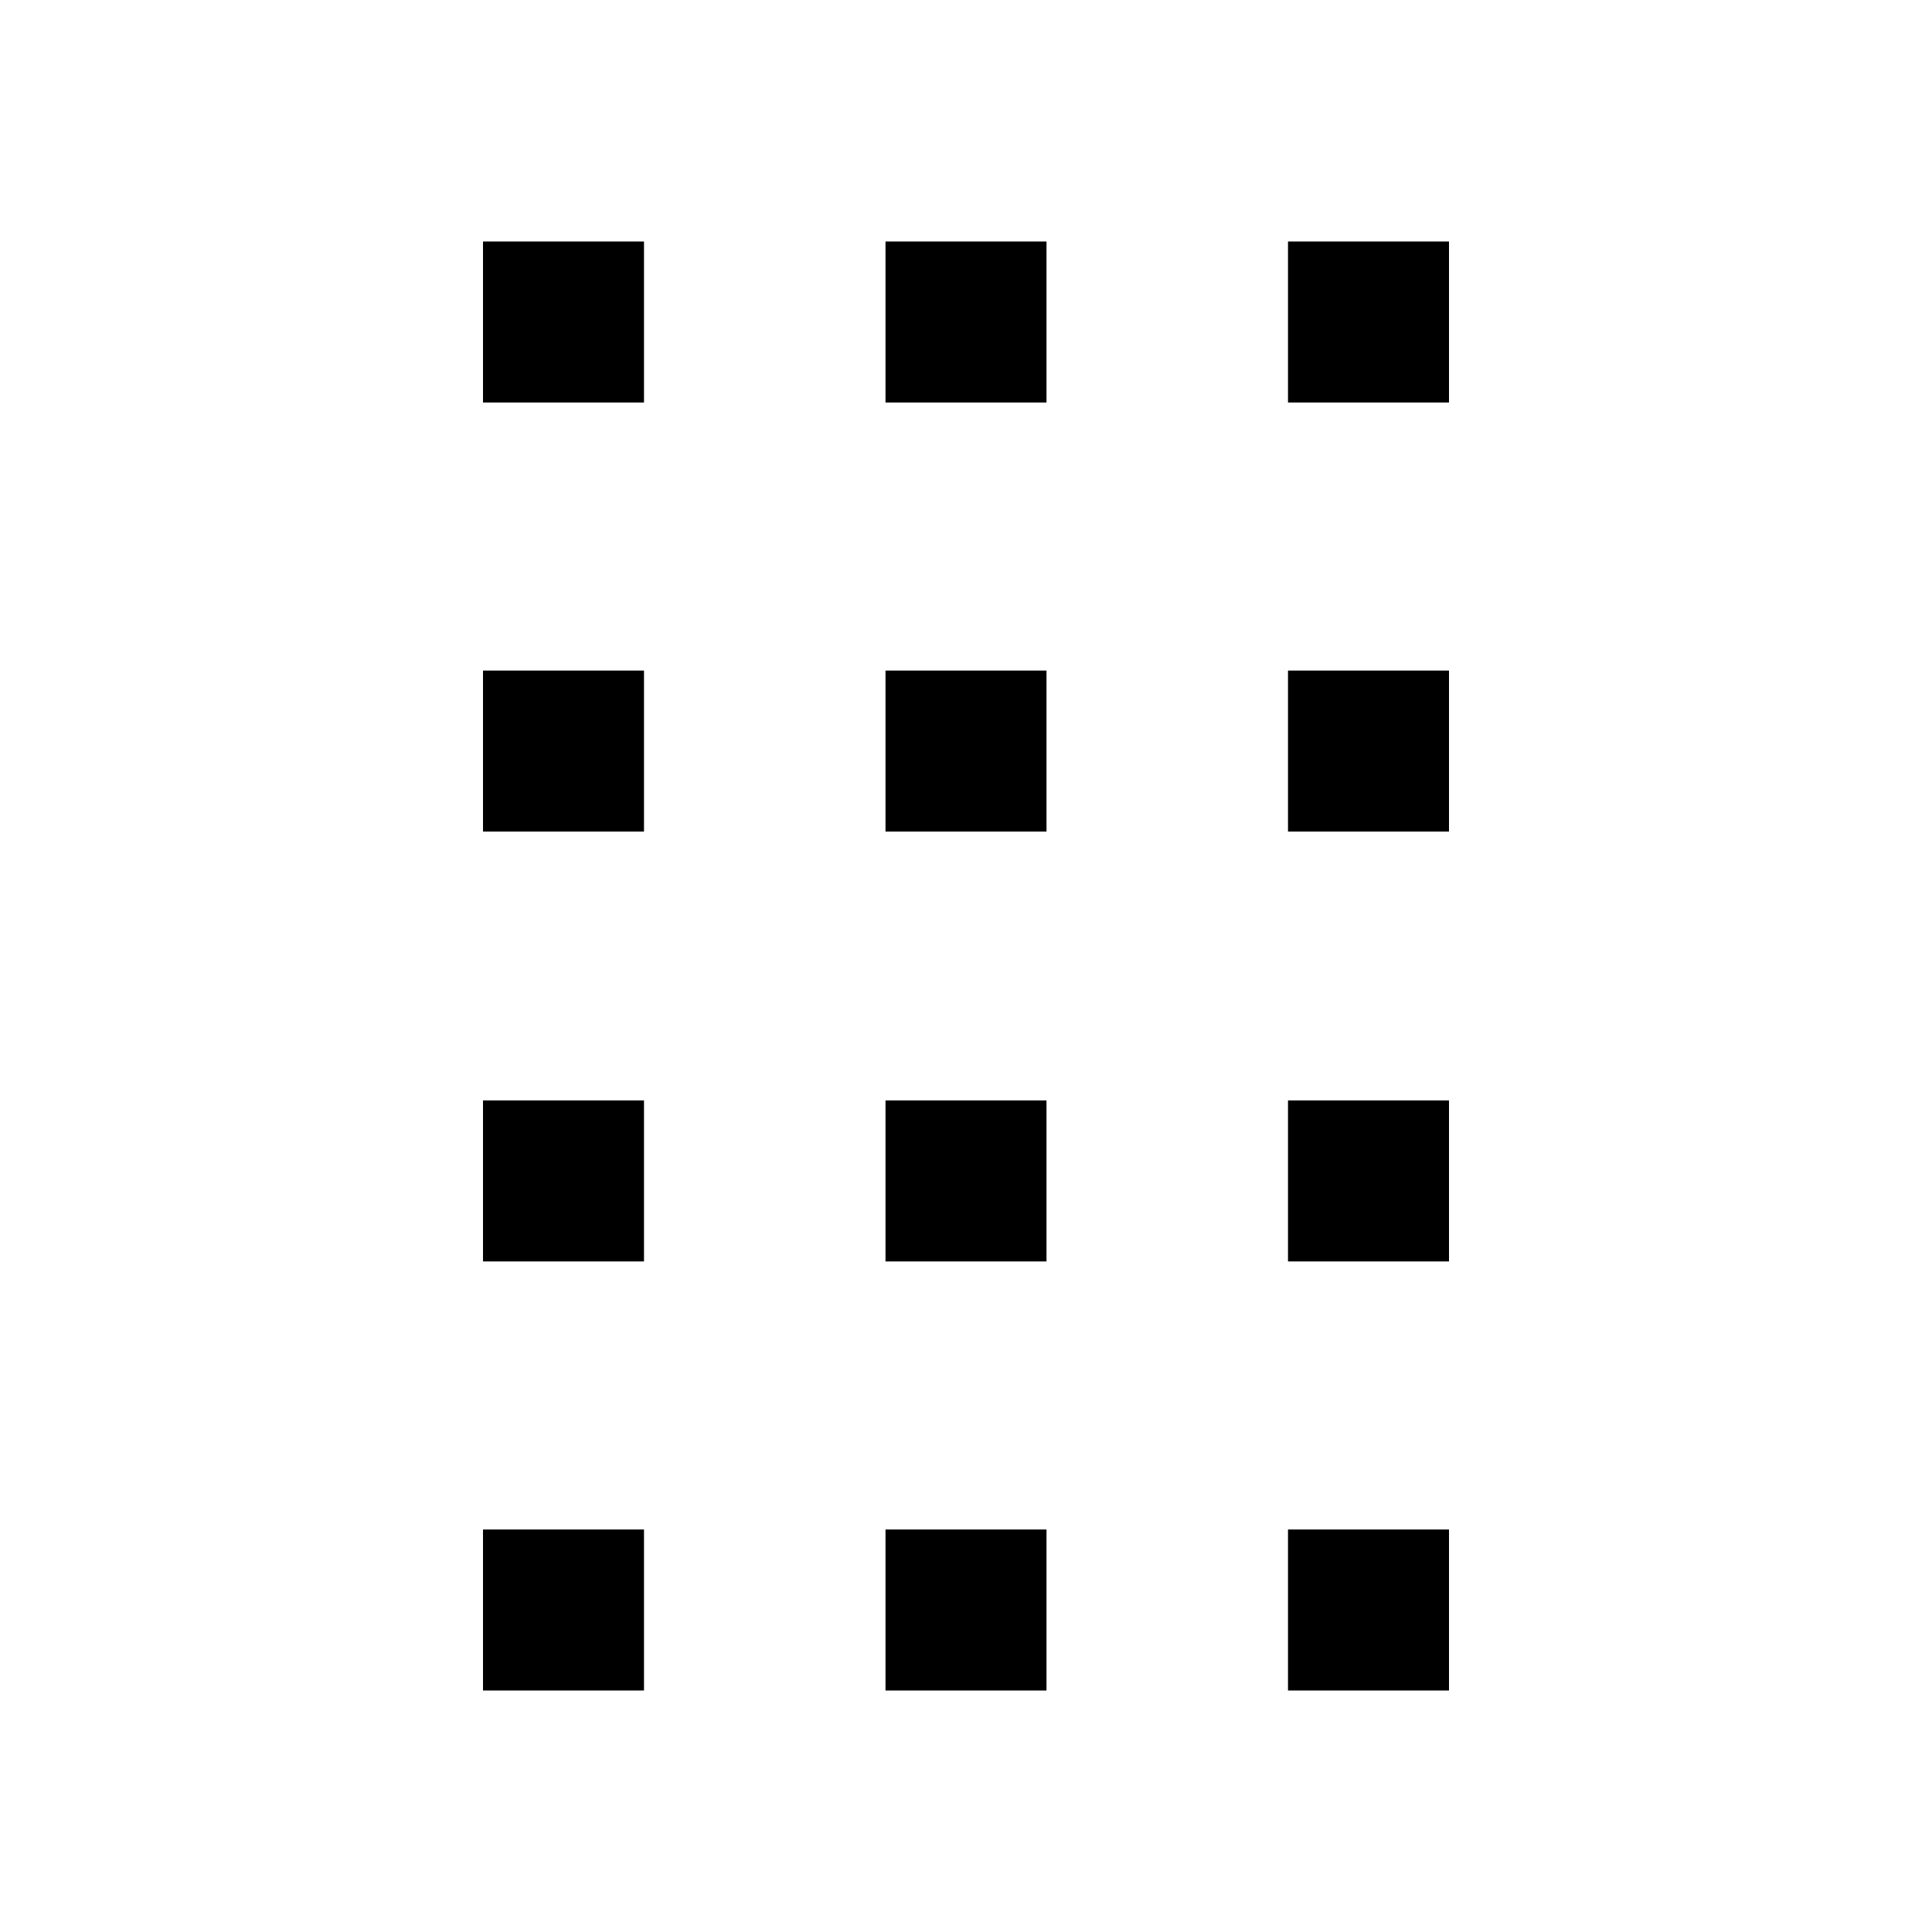
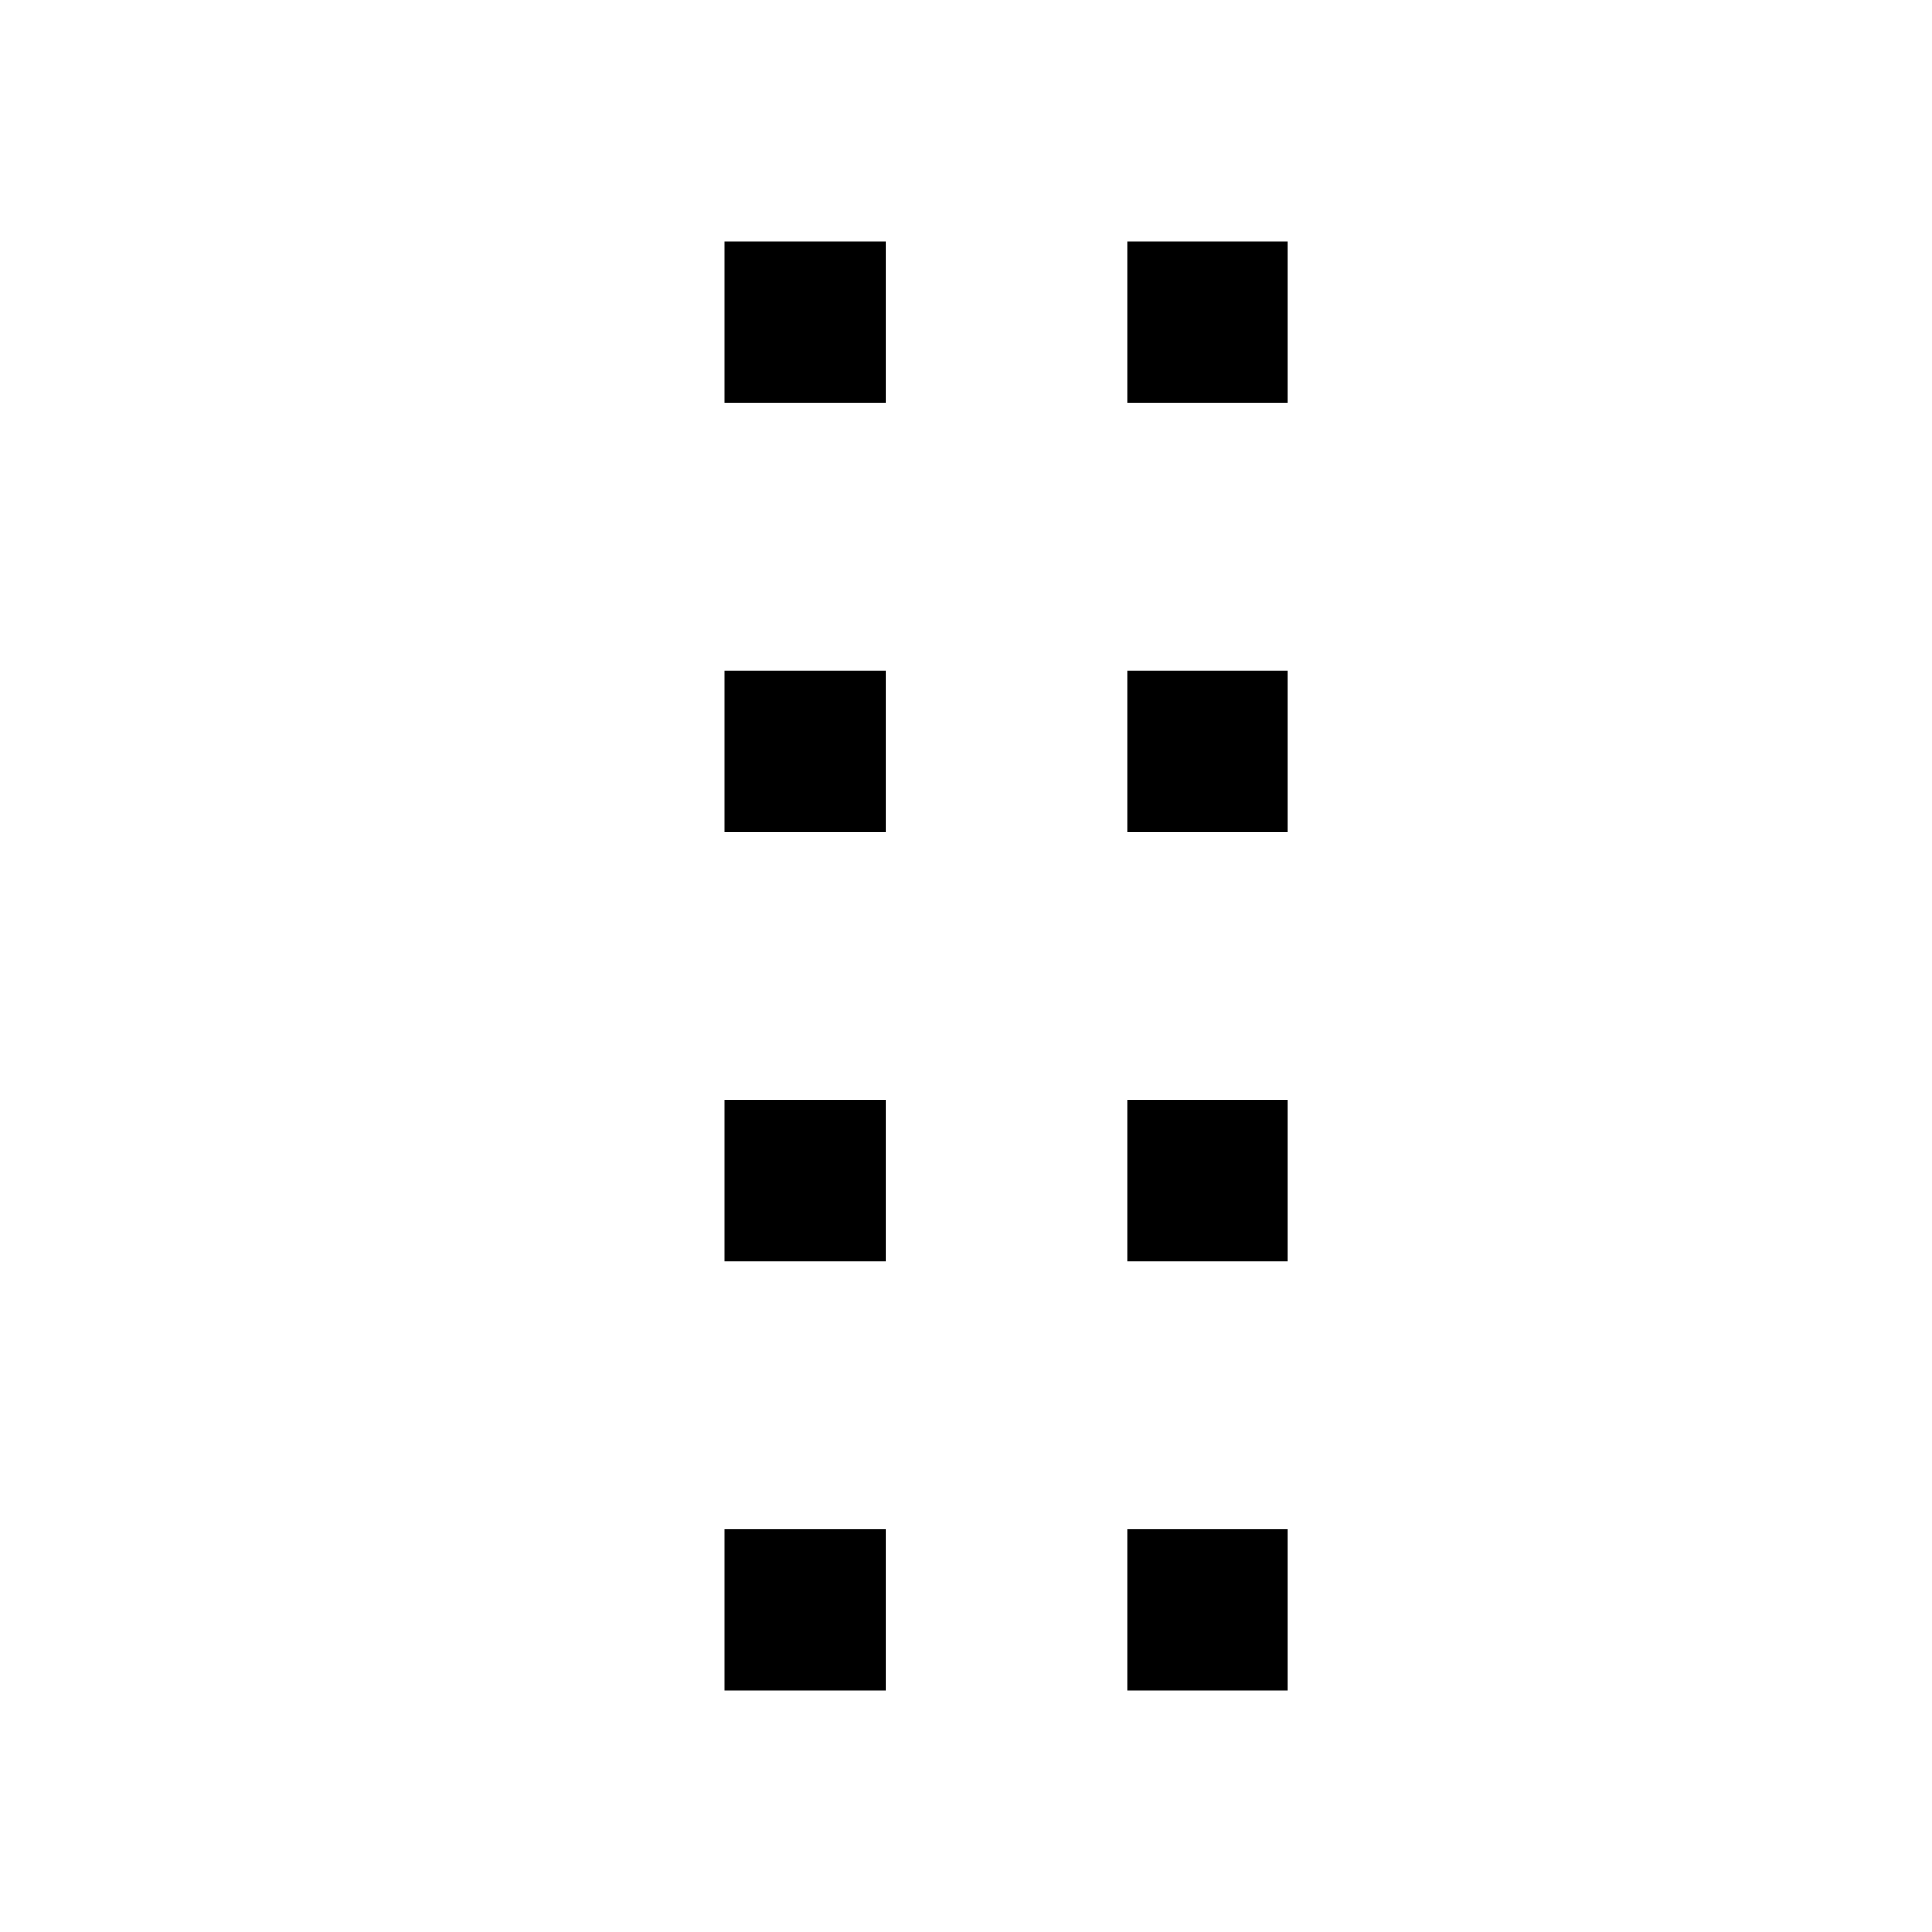
- <svg xmlns="http://www.w3.org/2000/svg" viewBox="0 0 24 24">
-   <path d="M8 5H6V3h2v2zm5-2h-2v2h2V3zm5 0h-2v2h2V3zM8 8.33H6v2h2v-2zm5 0h-2v2h2v-2zm5 0h-2v2h2v-2zM8 13.67H6v2h2v-2zm5 0h-2v2h2v-2zm5 0h-2v2h2v-2zM8 19H6v2h2v-2zm5 0h-2v2h2v-2zm5 0h-2v2h2v-2z" fill="#000" fill-rule="nonzero" />
+ <svg xmlns="http://www.w3.org/2000/svg" viewBox="0 0 20 20">
+   <path d="M9.167 4.167H7.5V2.5h1.667v1.667zM13.333 2.5h-1.666v1.667h1.666V2.5zM9.167 6.942H7.5v1.666h1.667V6.942zm4.166 0h-1.666v1.666h1.666V6.942zm-4.166 4.45H7.5v1.666h1.667v-1.666zm4.166 0h-1.666v1.666h1.666v-1.666zm-4.166 4.441H7.5V17.5h1.667v-1.667zm4.166 0h-1.666V17.5h1.666v-1.667z" fill="#000" fill-rule="evenodd" />
</svg>
